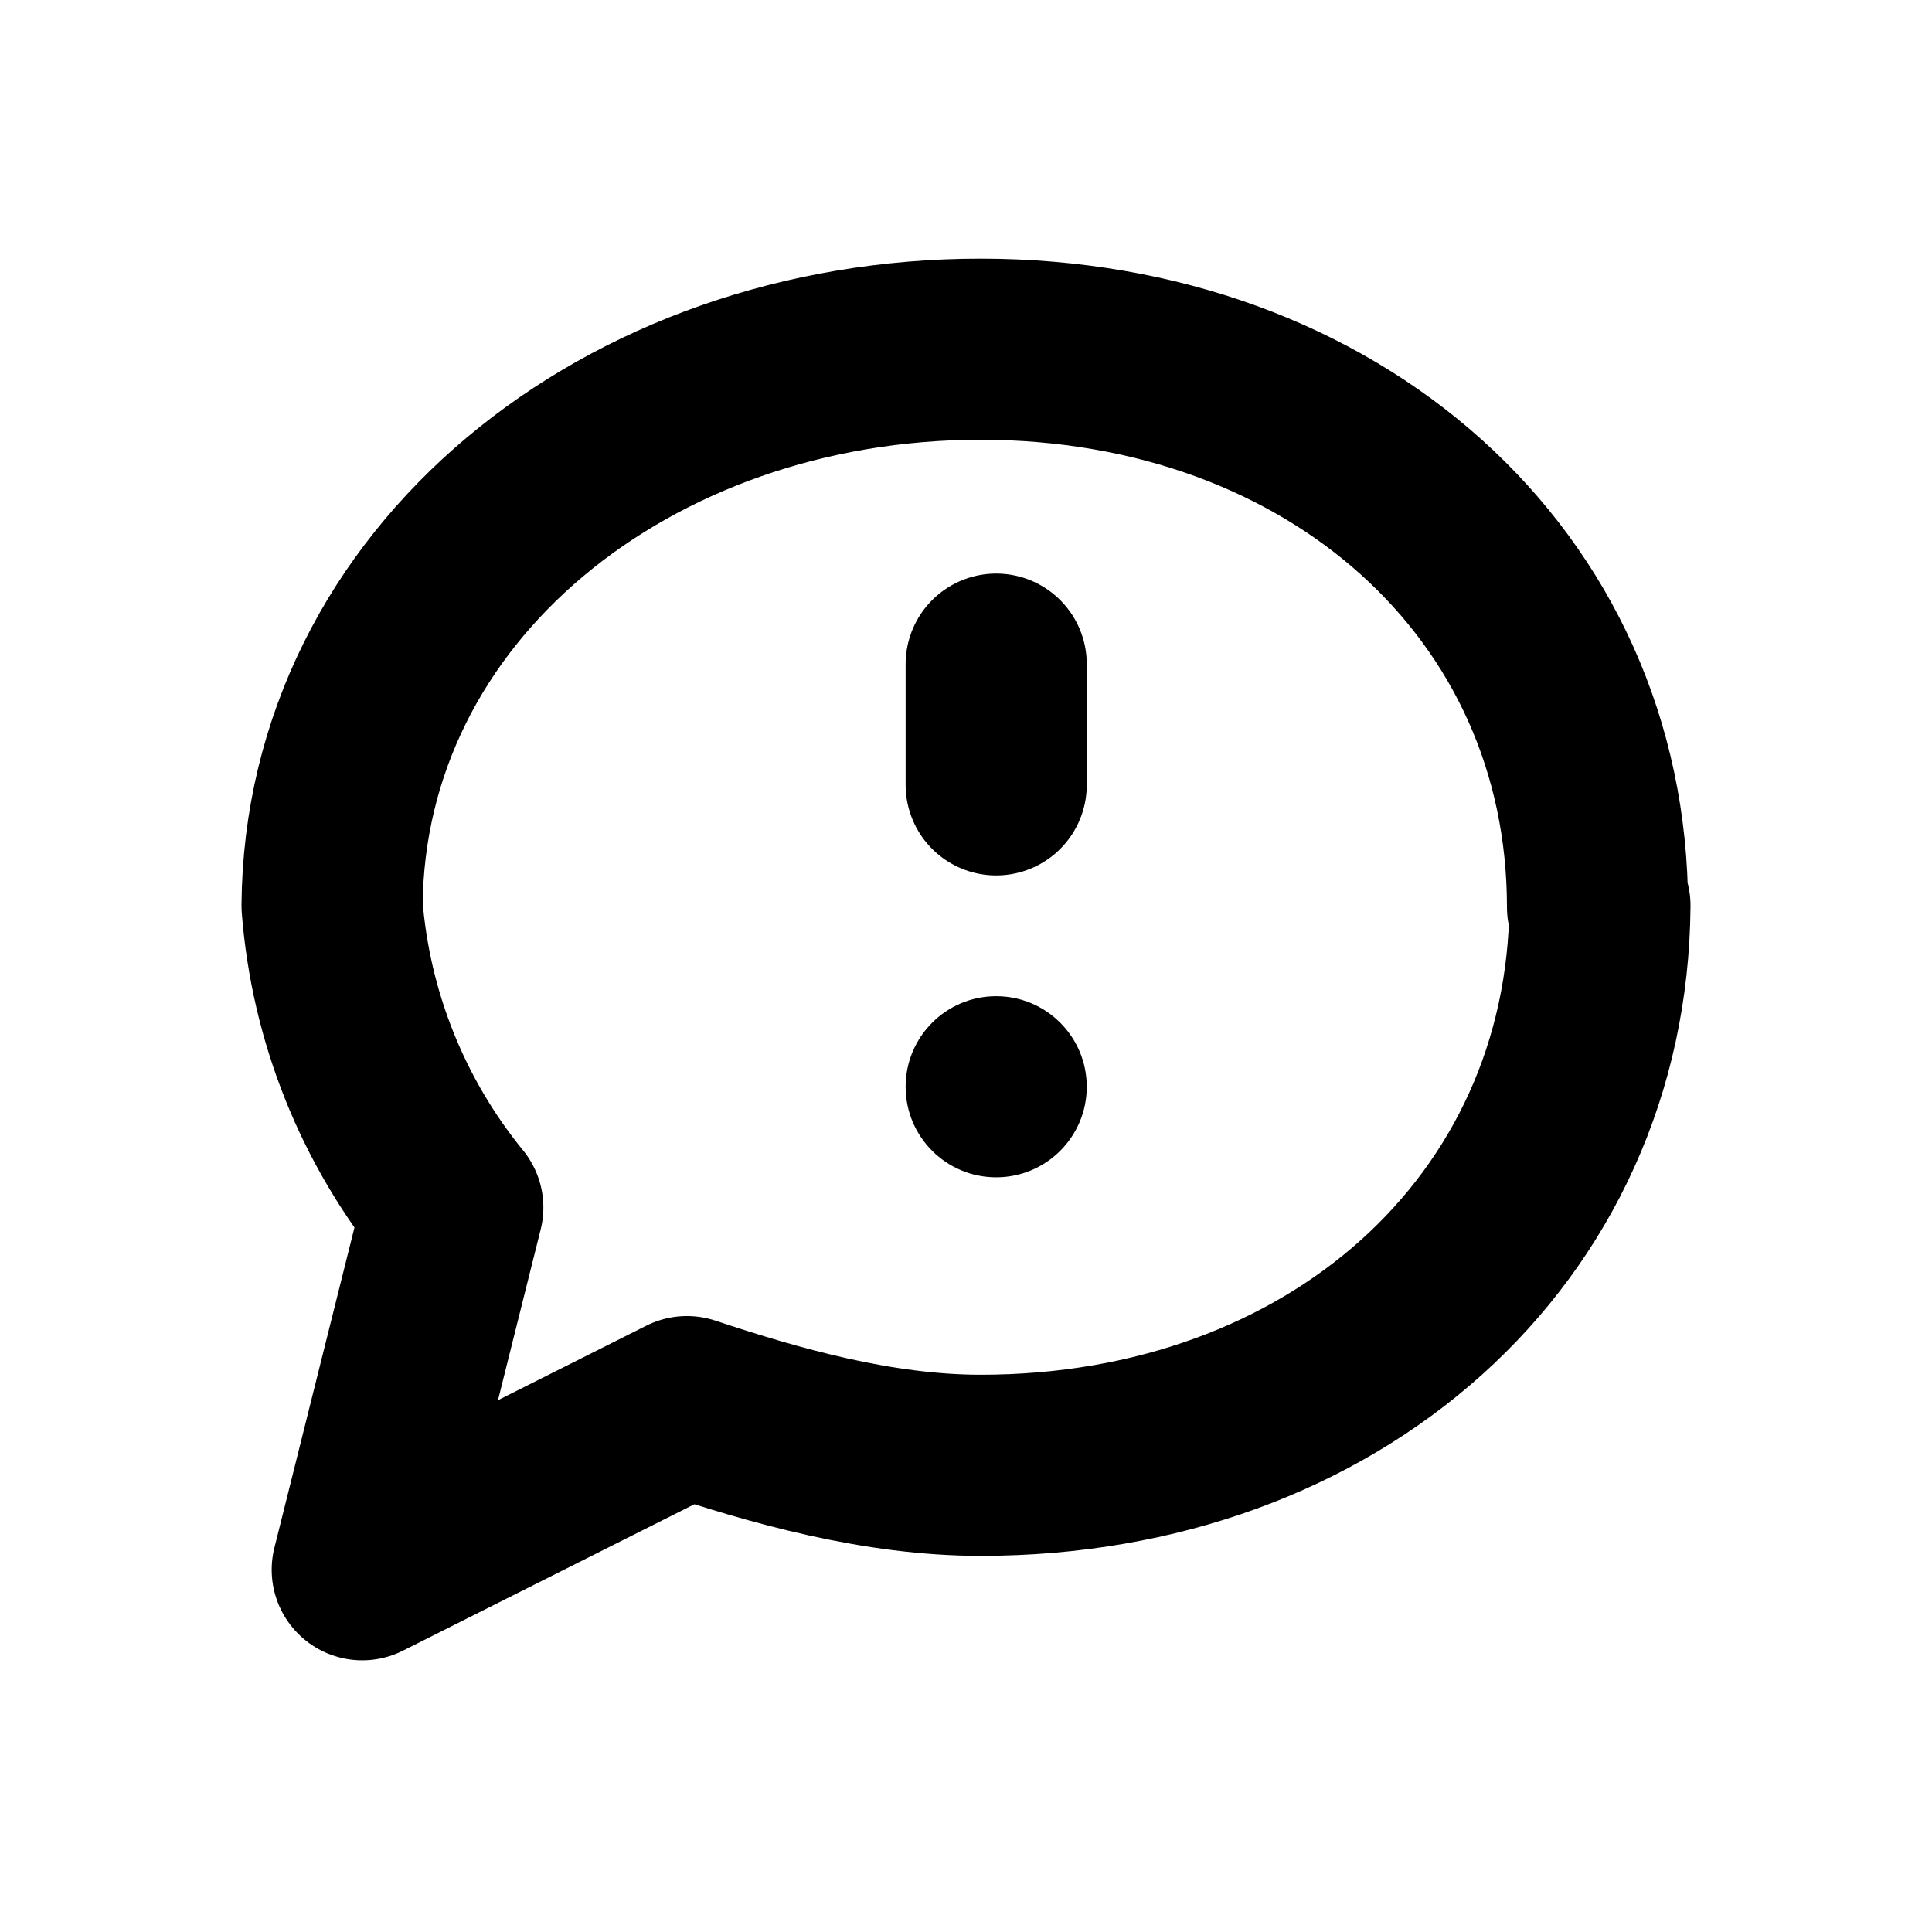
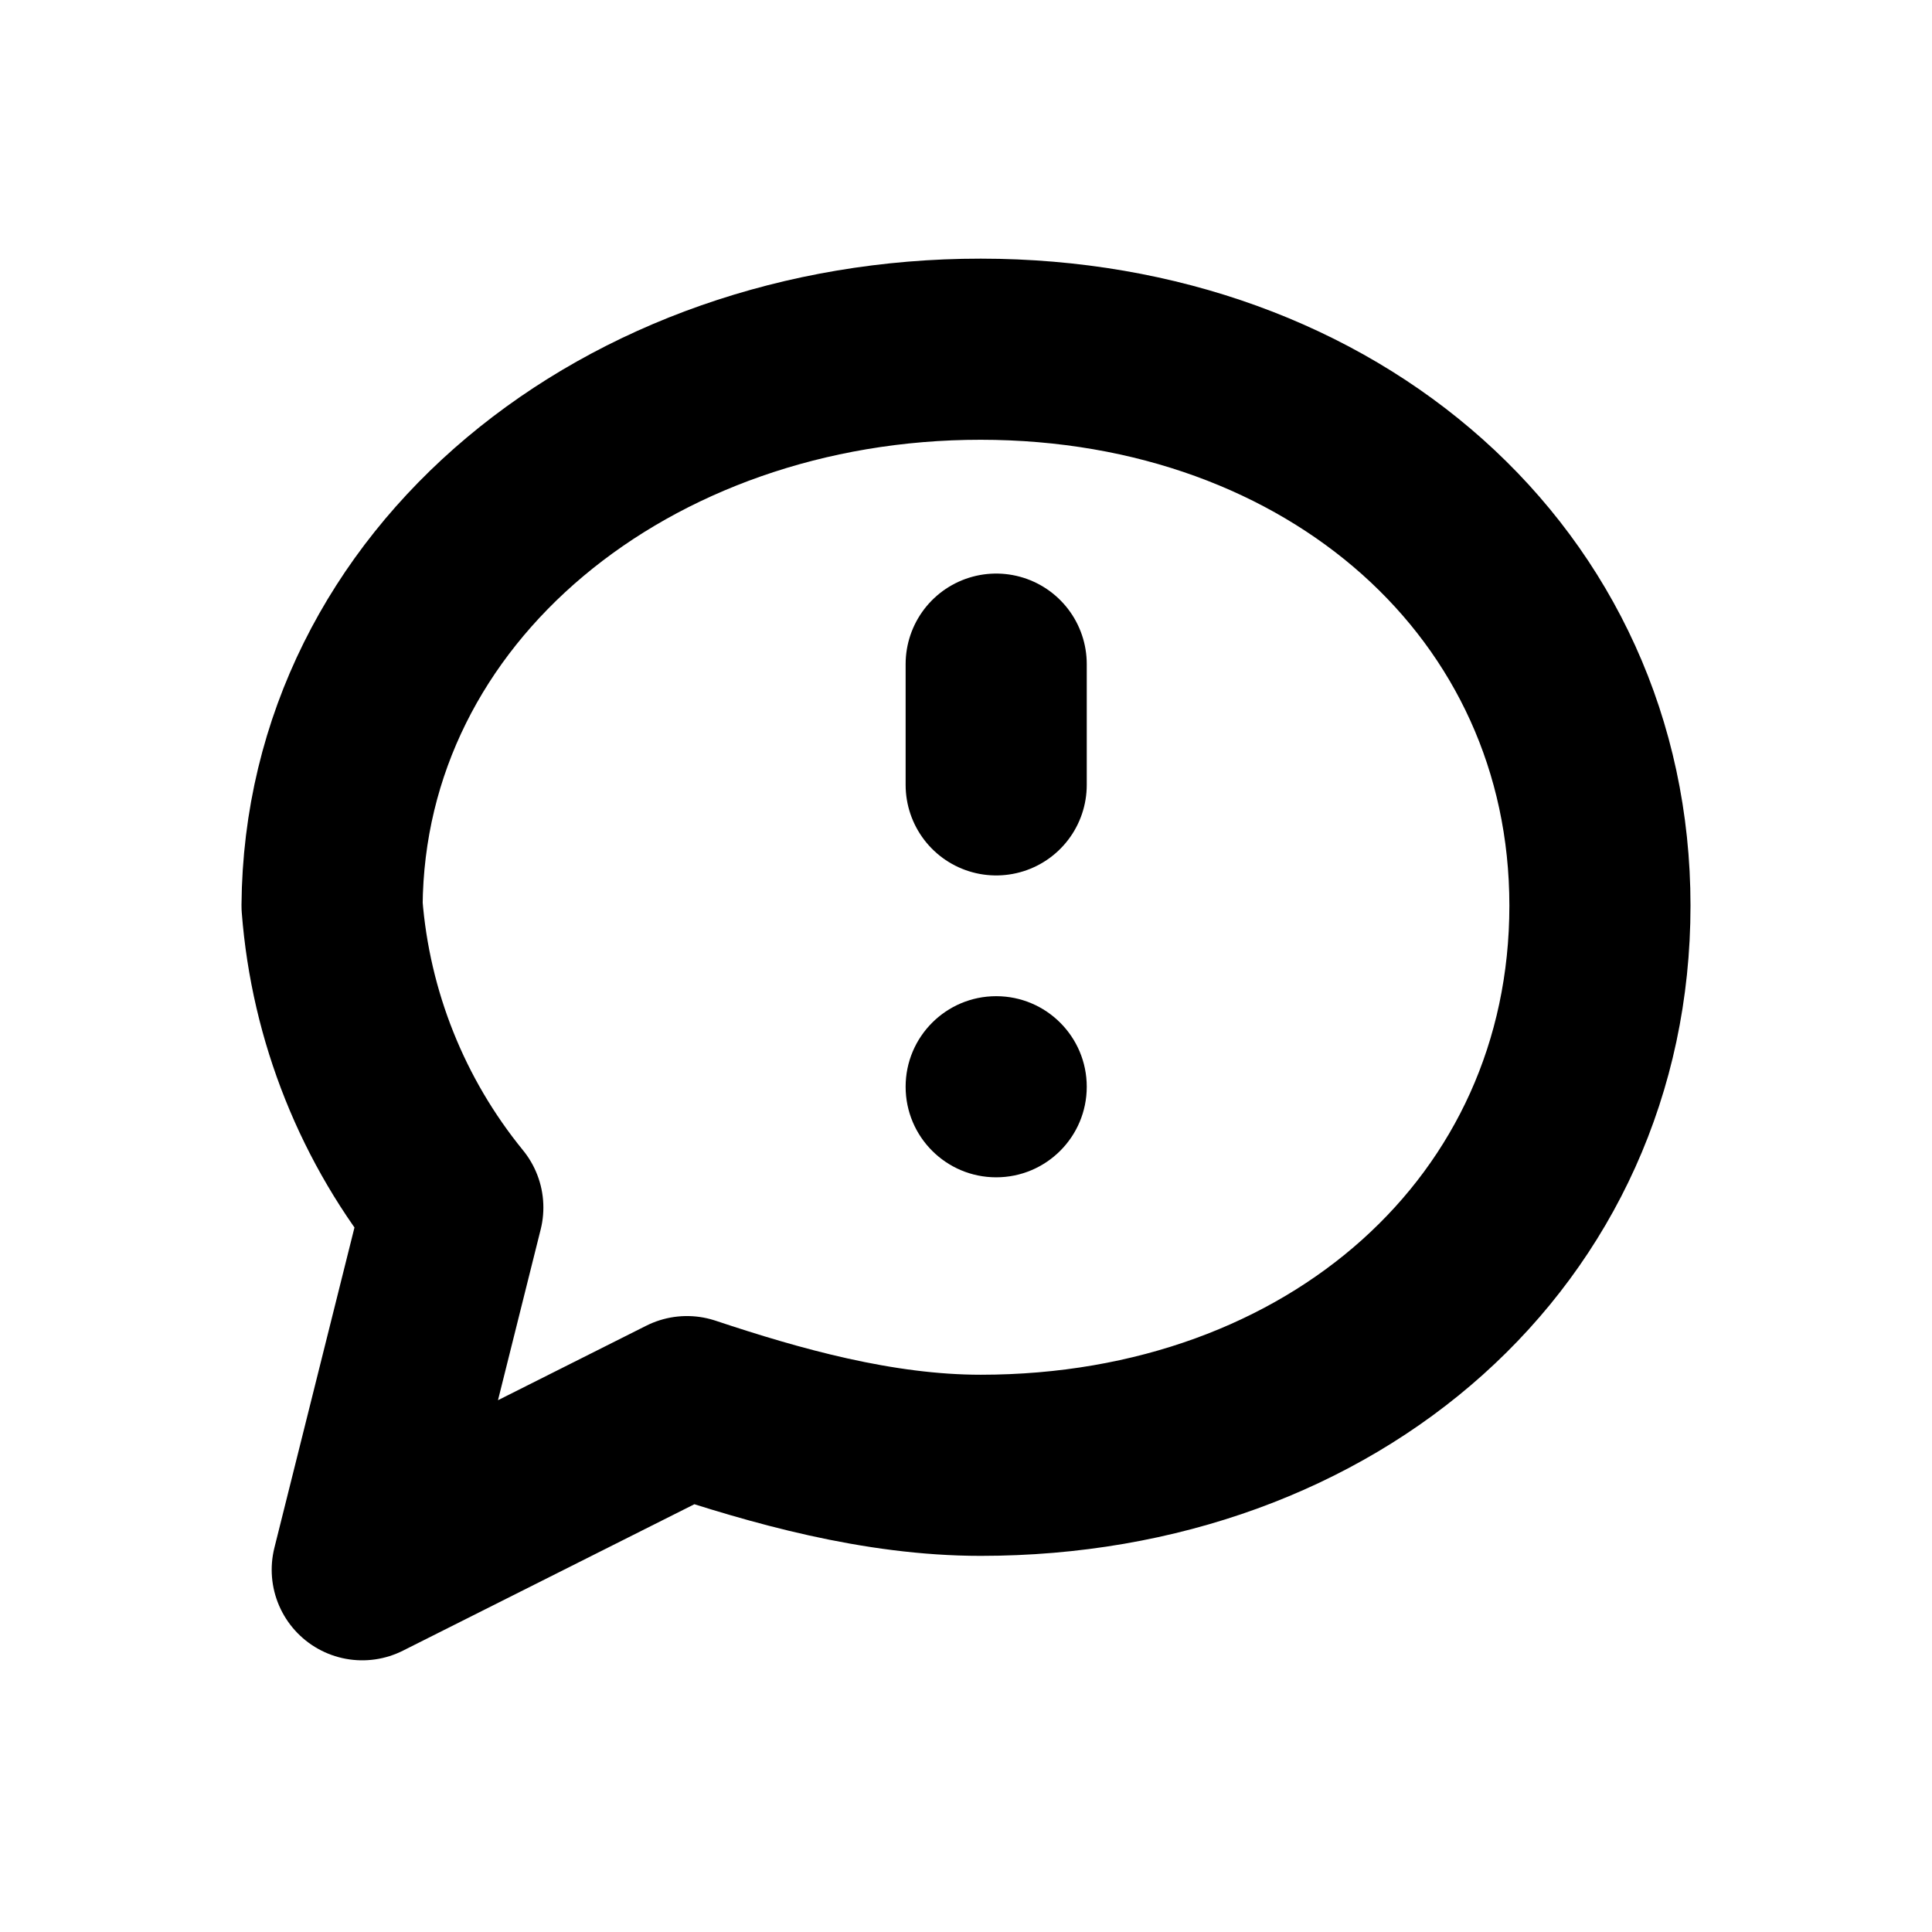
<svg xmlns="http://www.w3.org/2000/svg" width="16" height="16" viewBox="0 0 16 16" fill="none" stroke="currentColor" stroke-width="1.5" stroke-linecap="round" stroke-linejoin="round" aria-hidden="true" focusable="false">
-   <path d="M13.25 7.5C13.23 10.189 11.041 12.135 8.122 12.135 7.271 12.135 6.419 11.892 5.689 11.649L3 13 3.75 10A4.5 4.5 0 0 1 2.75 7.5C2.77 4.837 5.203 2.891 8.122 2.892S13.23 4.838 13.23 7.513Z" />
+   <path d="M13.25 7.5C13.25 10.189 11.041 12.135 8.122 12.135 7.271 12.135 6.419 11.892 5.689 11.649L3 13 3.75 10A4.5 4.5 0 0 1 2.75 7.5C2.77 4.837 5.203 2.891 8.122 2.892S13.25 4.838 13.25 7.5Z" />
  <path d="M8.25 5.5V6.5" />
  <circle cx="8.25" cy="9" r="0.75" fill="currentColor" stroke="none" />
</svg>
